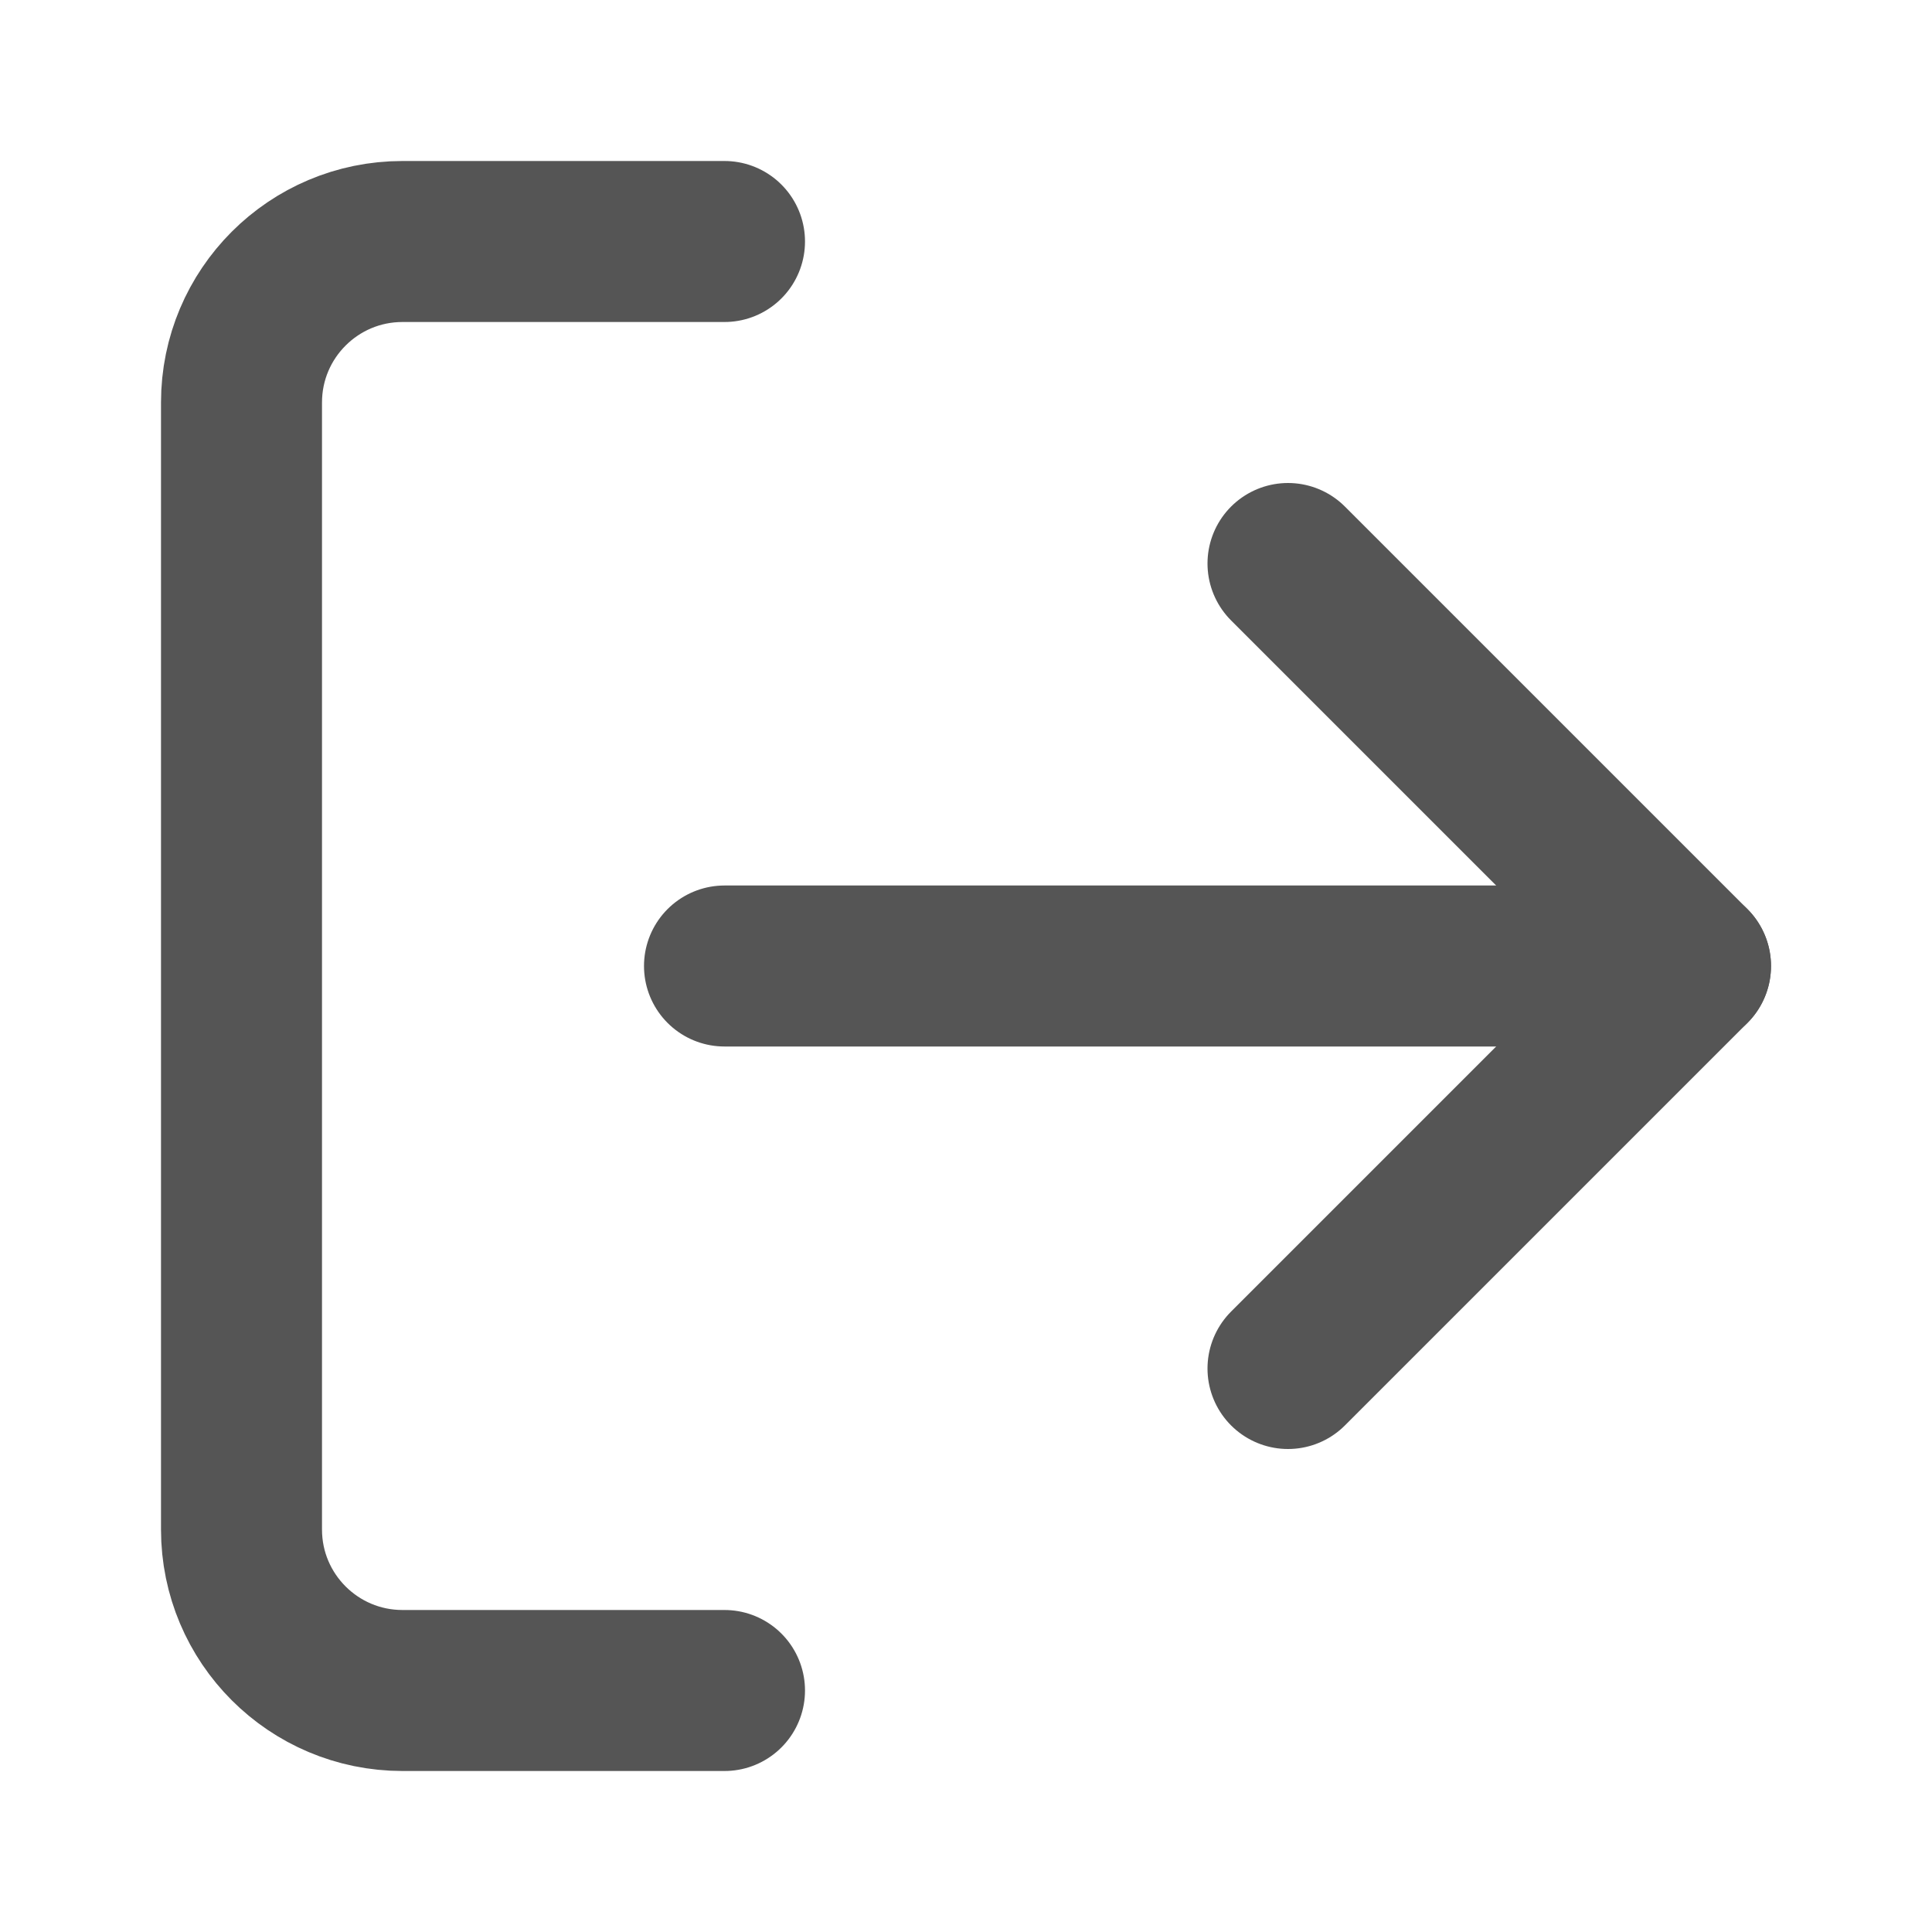
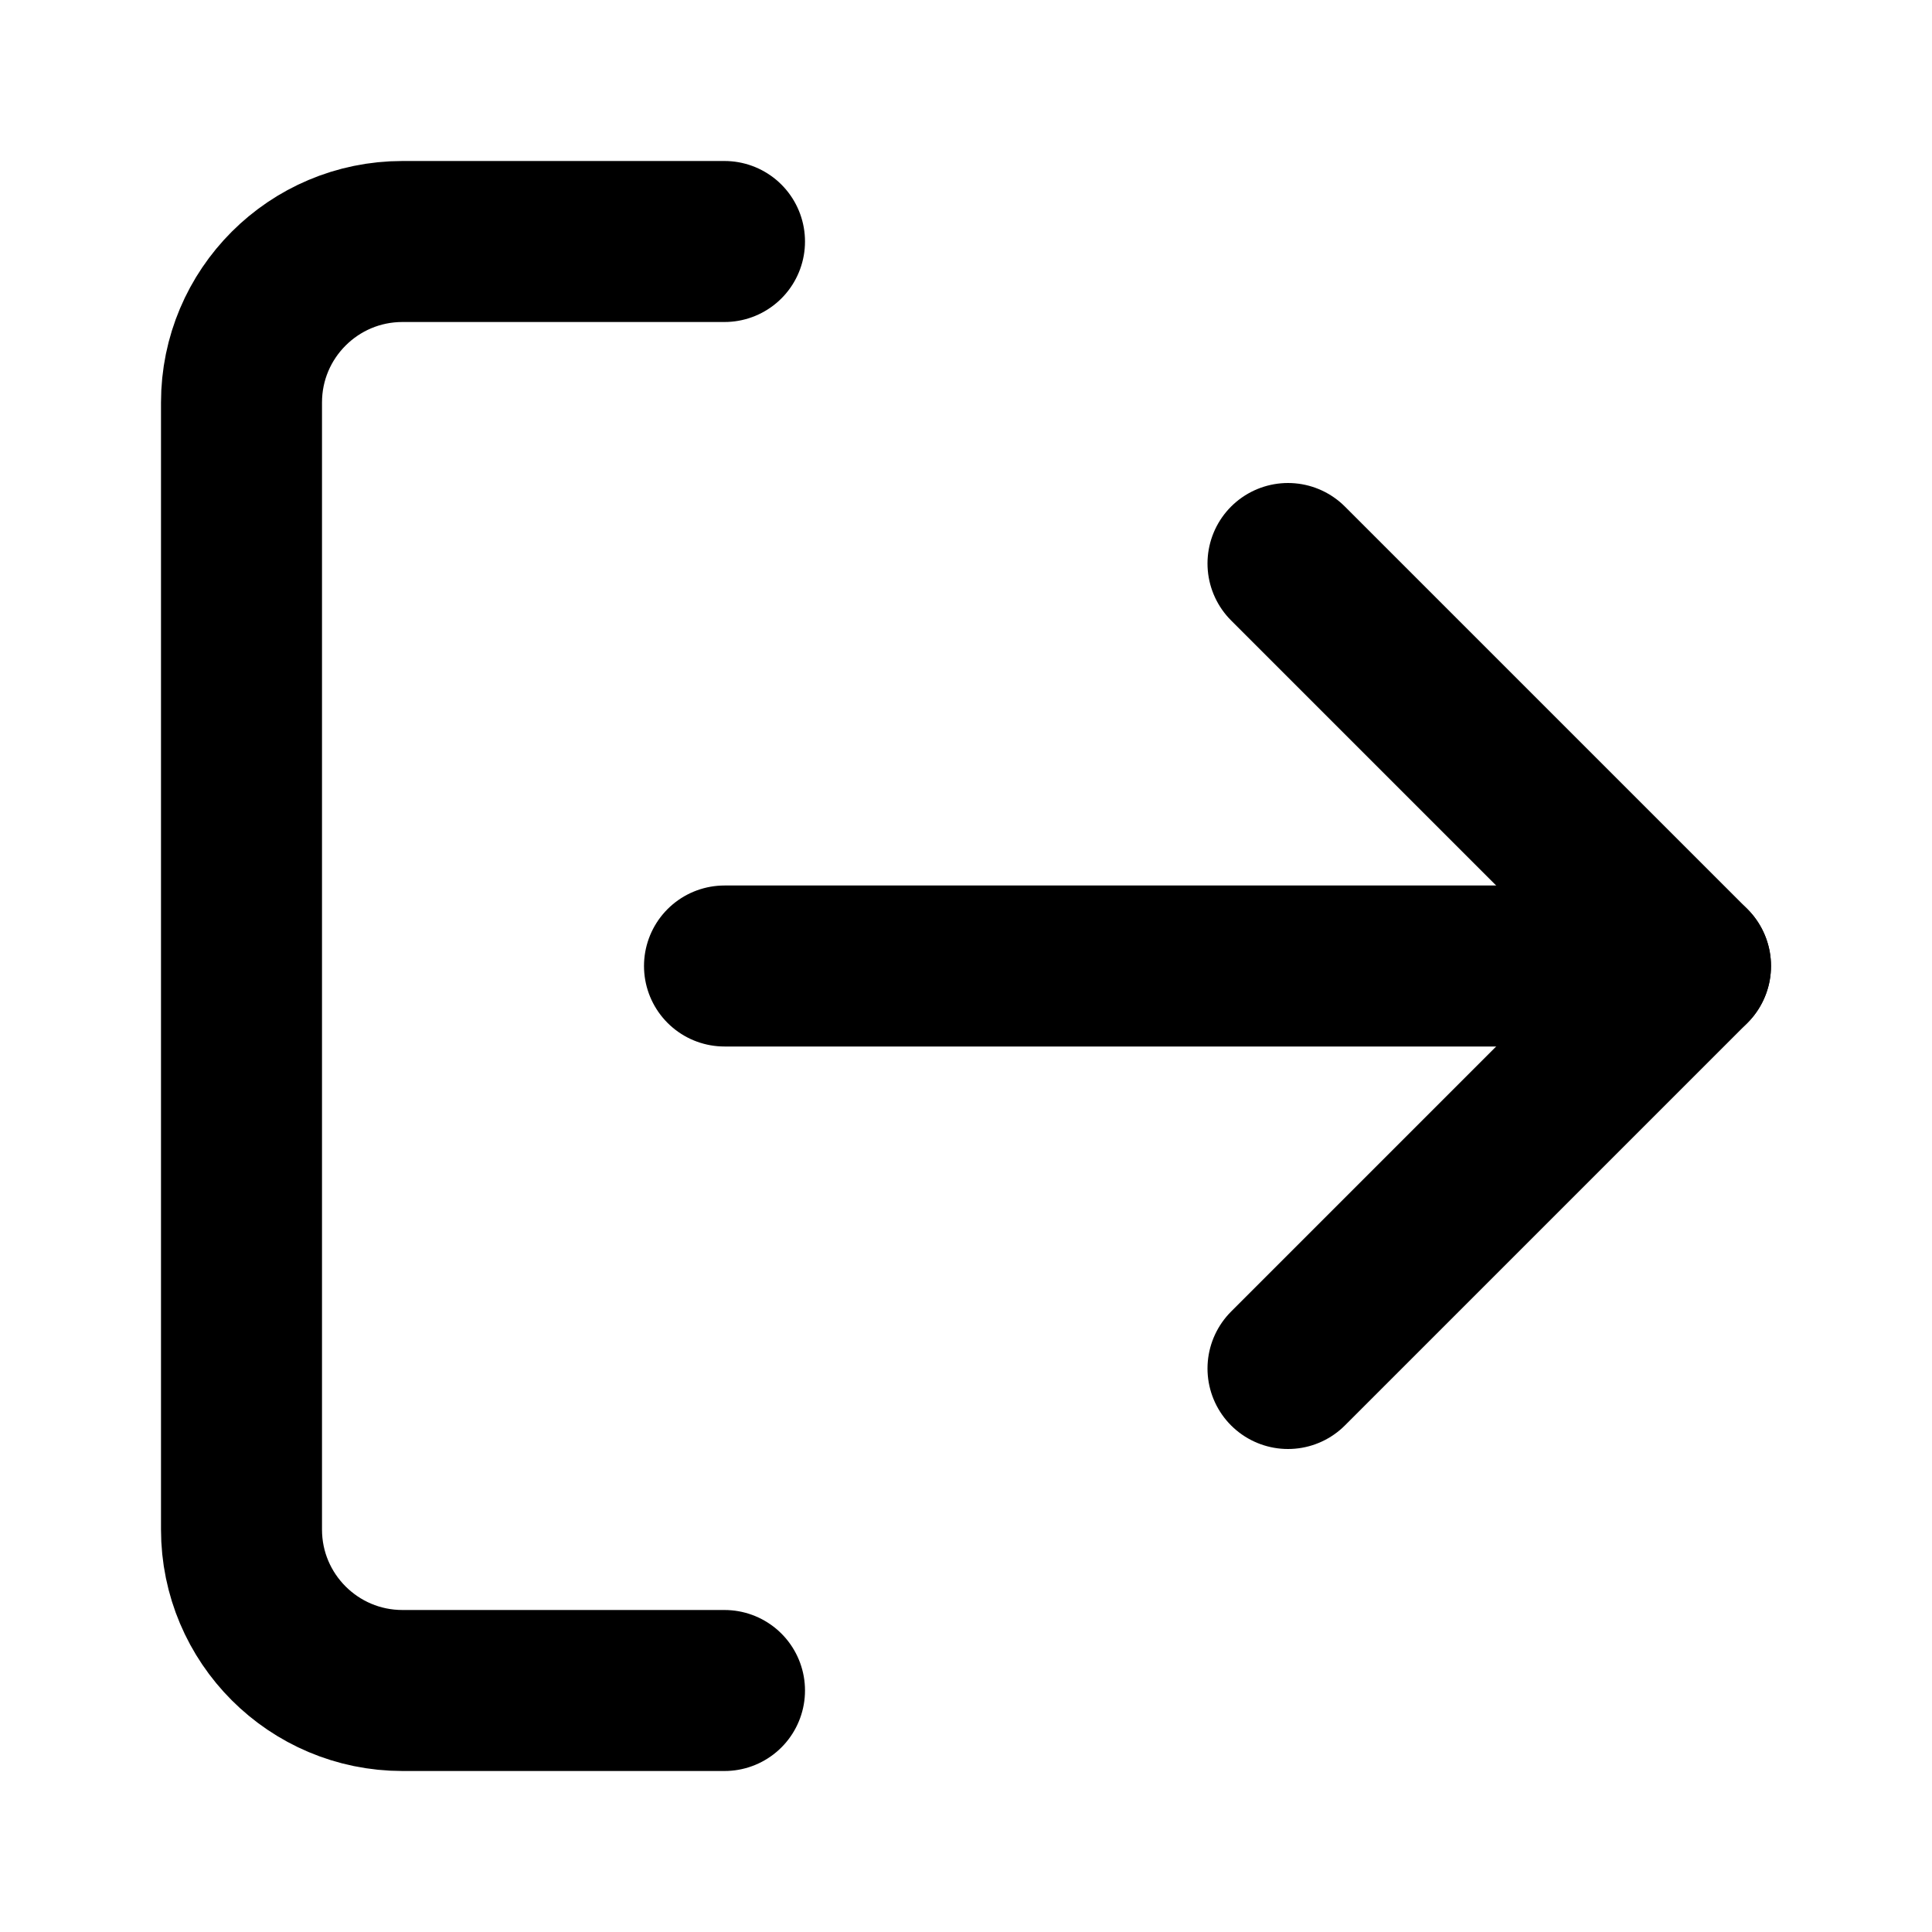
- <svg xmlns="http://www.w3.org/2000/svg" width="24" height="24" viewBox="0 0 24 24" fill="none" stroke="#555555" stroke-width="2" stroke-linecap="round" stroke-linejoin="round" class="feather feather-log-out">
+ <svg xmlns="http://www.w3.org/2000/svg" width="20" height="20" viewBox="0 0 24 24" fill="none" stroke="currentColor" stroke-width="2" stroke-linecap="round" stroke-linejoin="round" class="feather feather-log-out">
  <path d="M9 21H5a2 2 0 0 1-2-2V5a2 2 0 0 1 2-2h4" />
  <polyline points="16 17 21 12 16 7" />
  <line x1="21" y1="12" x2="9" y2="12" />
</svg>
